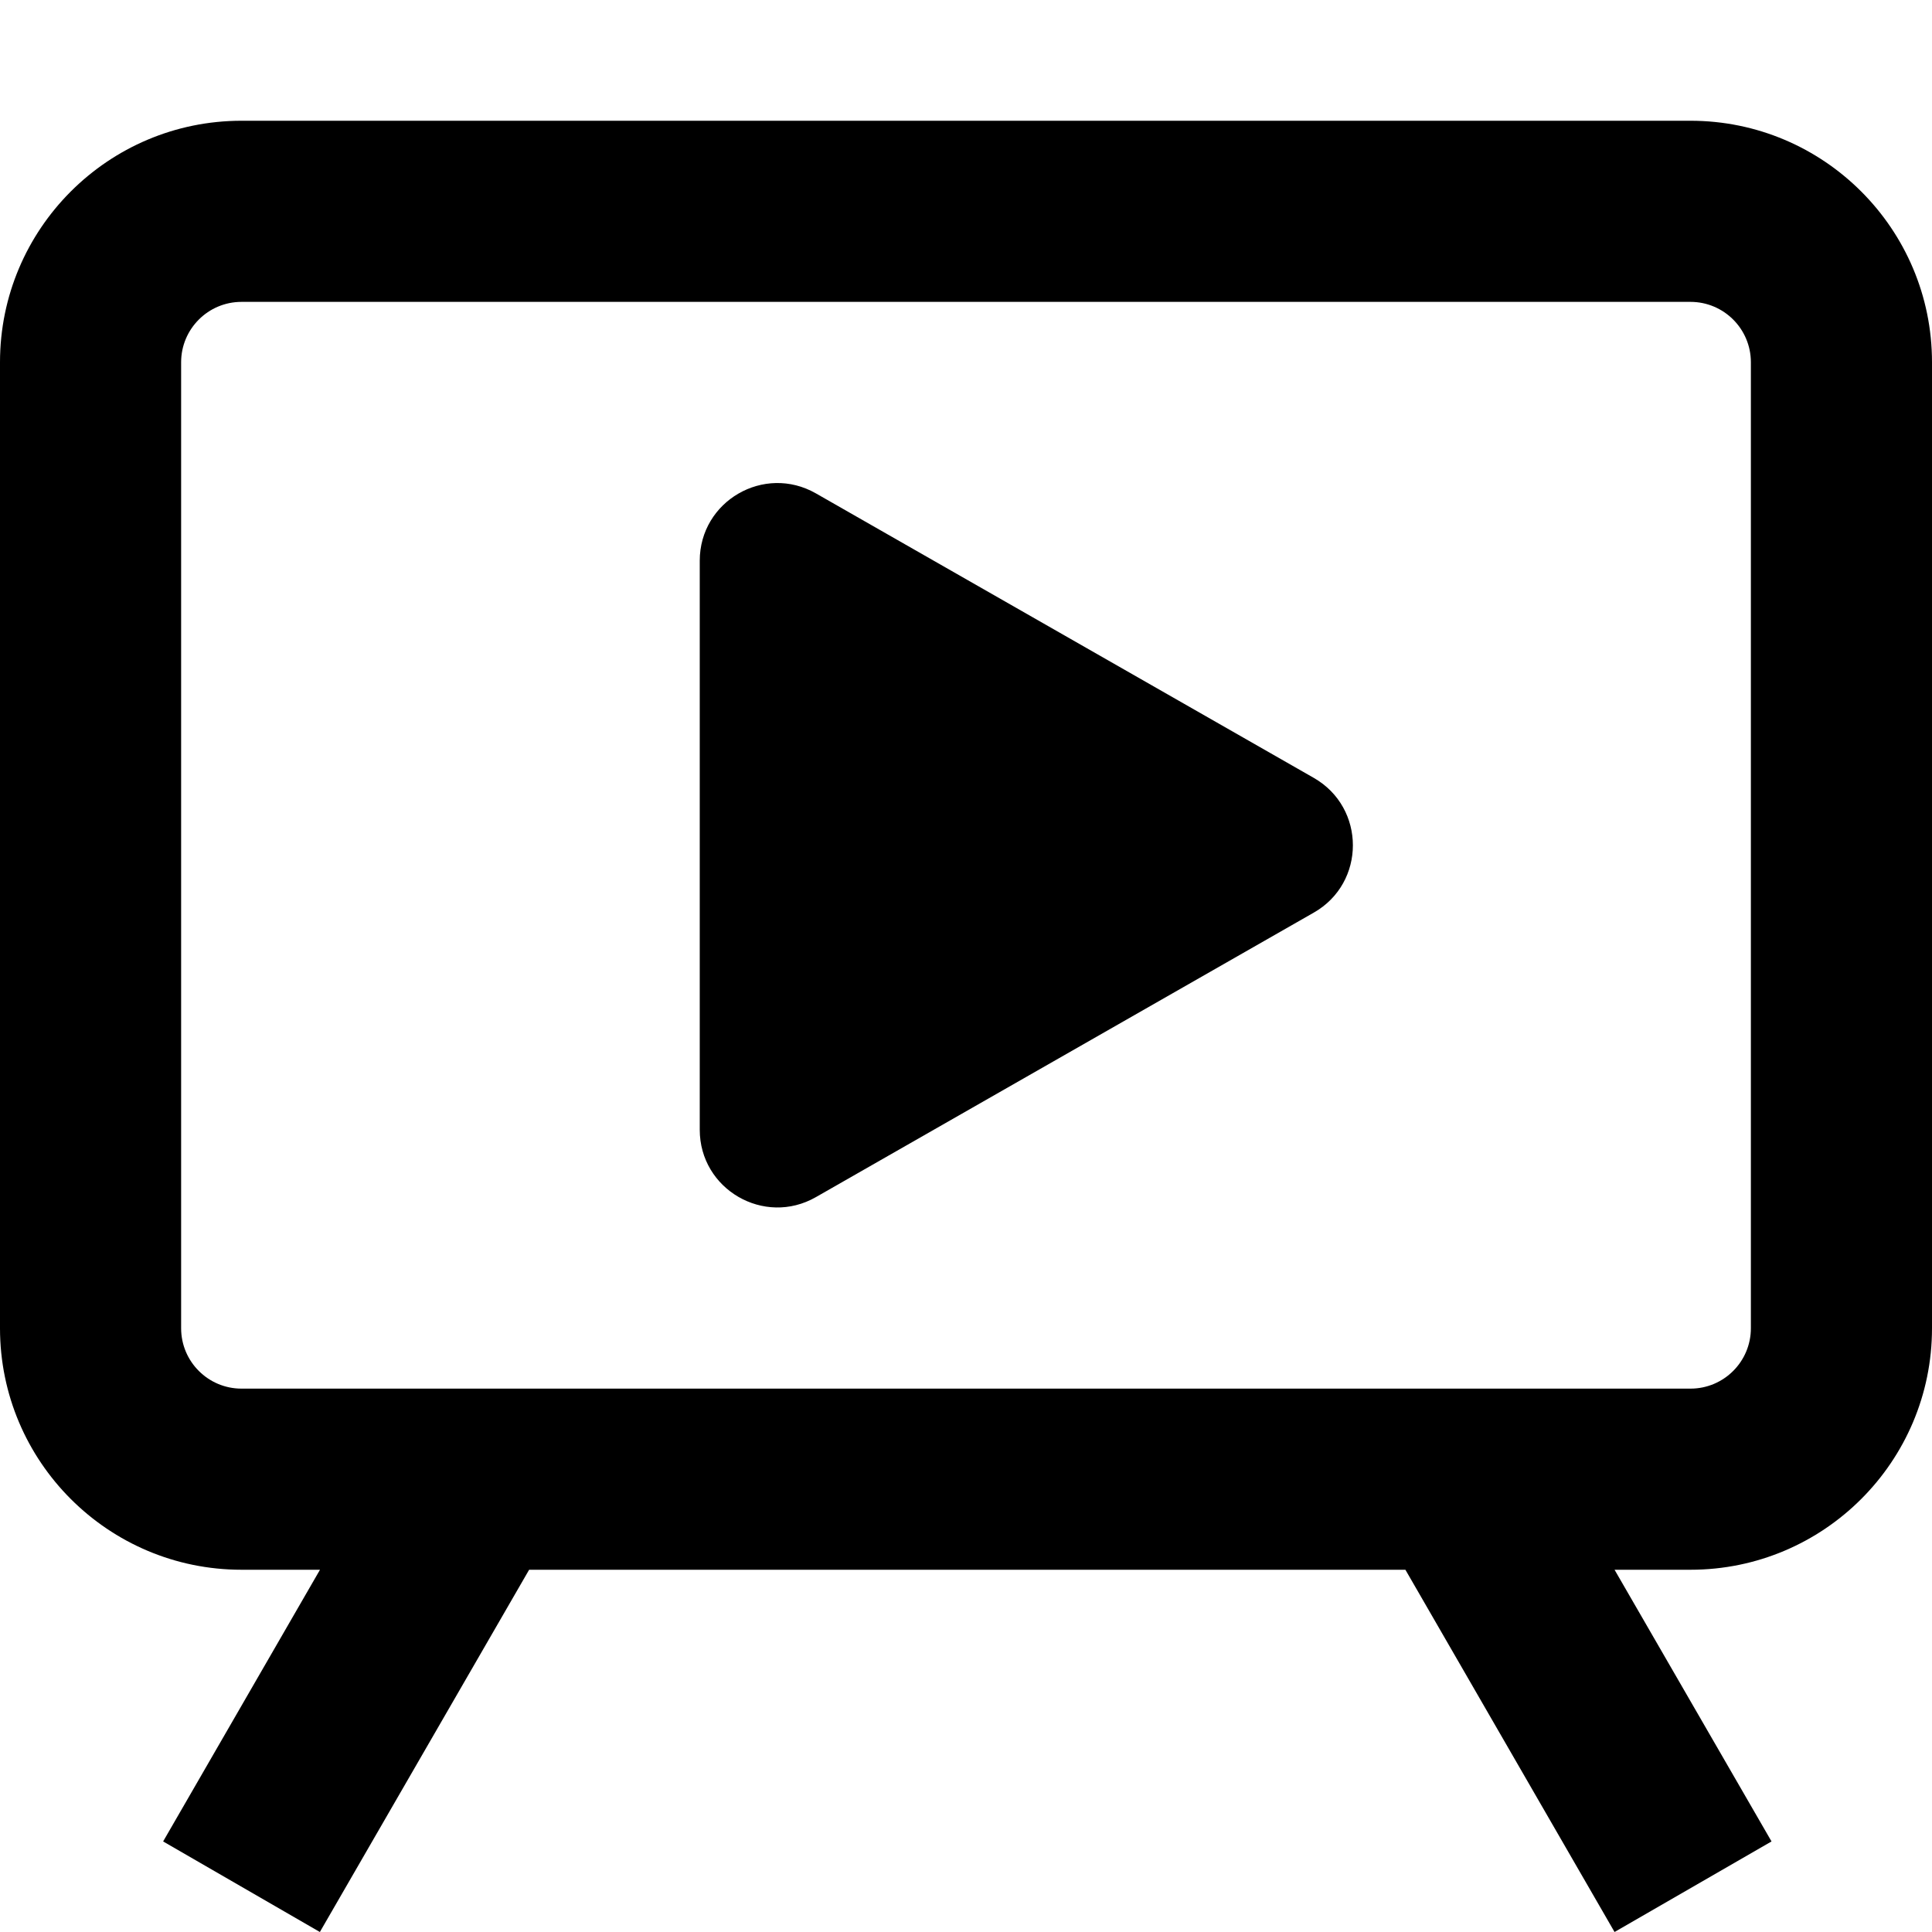
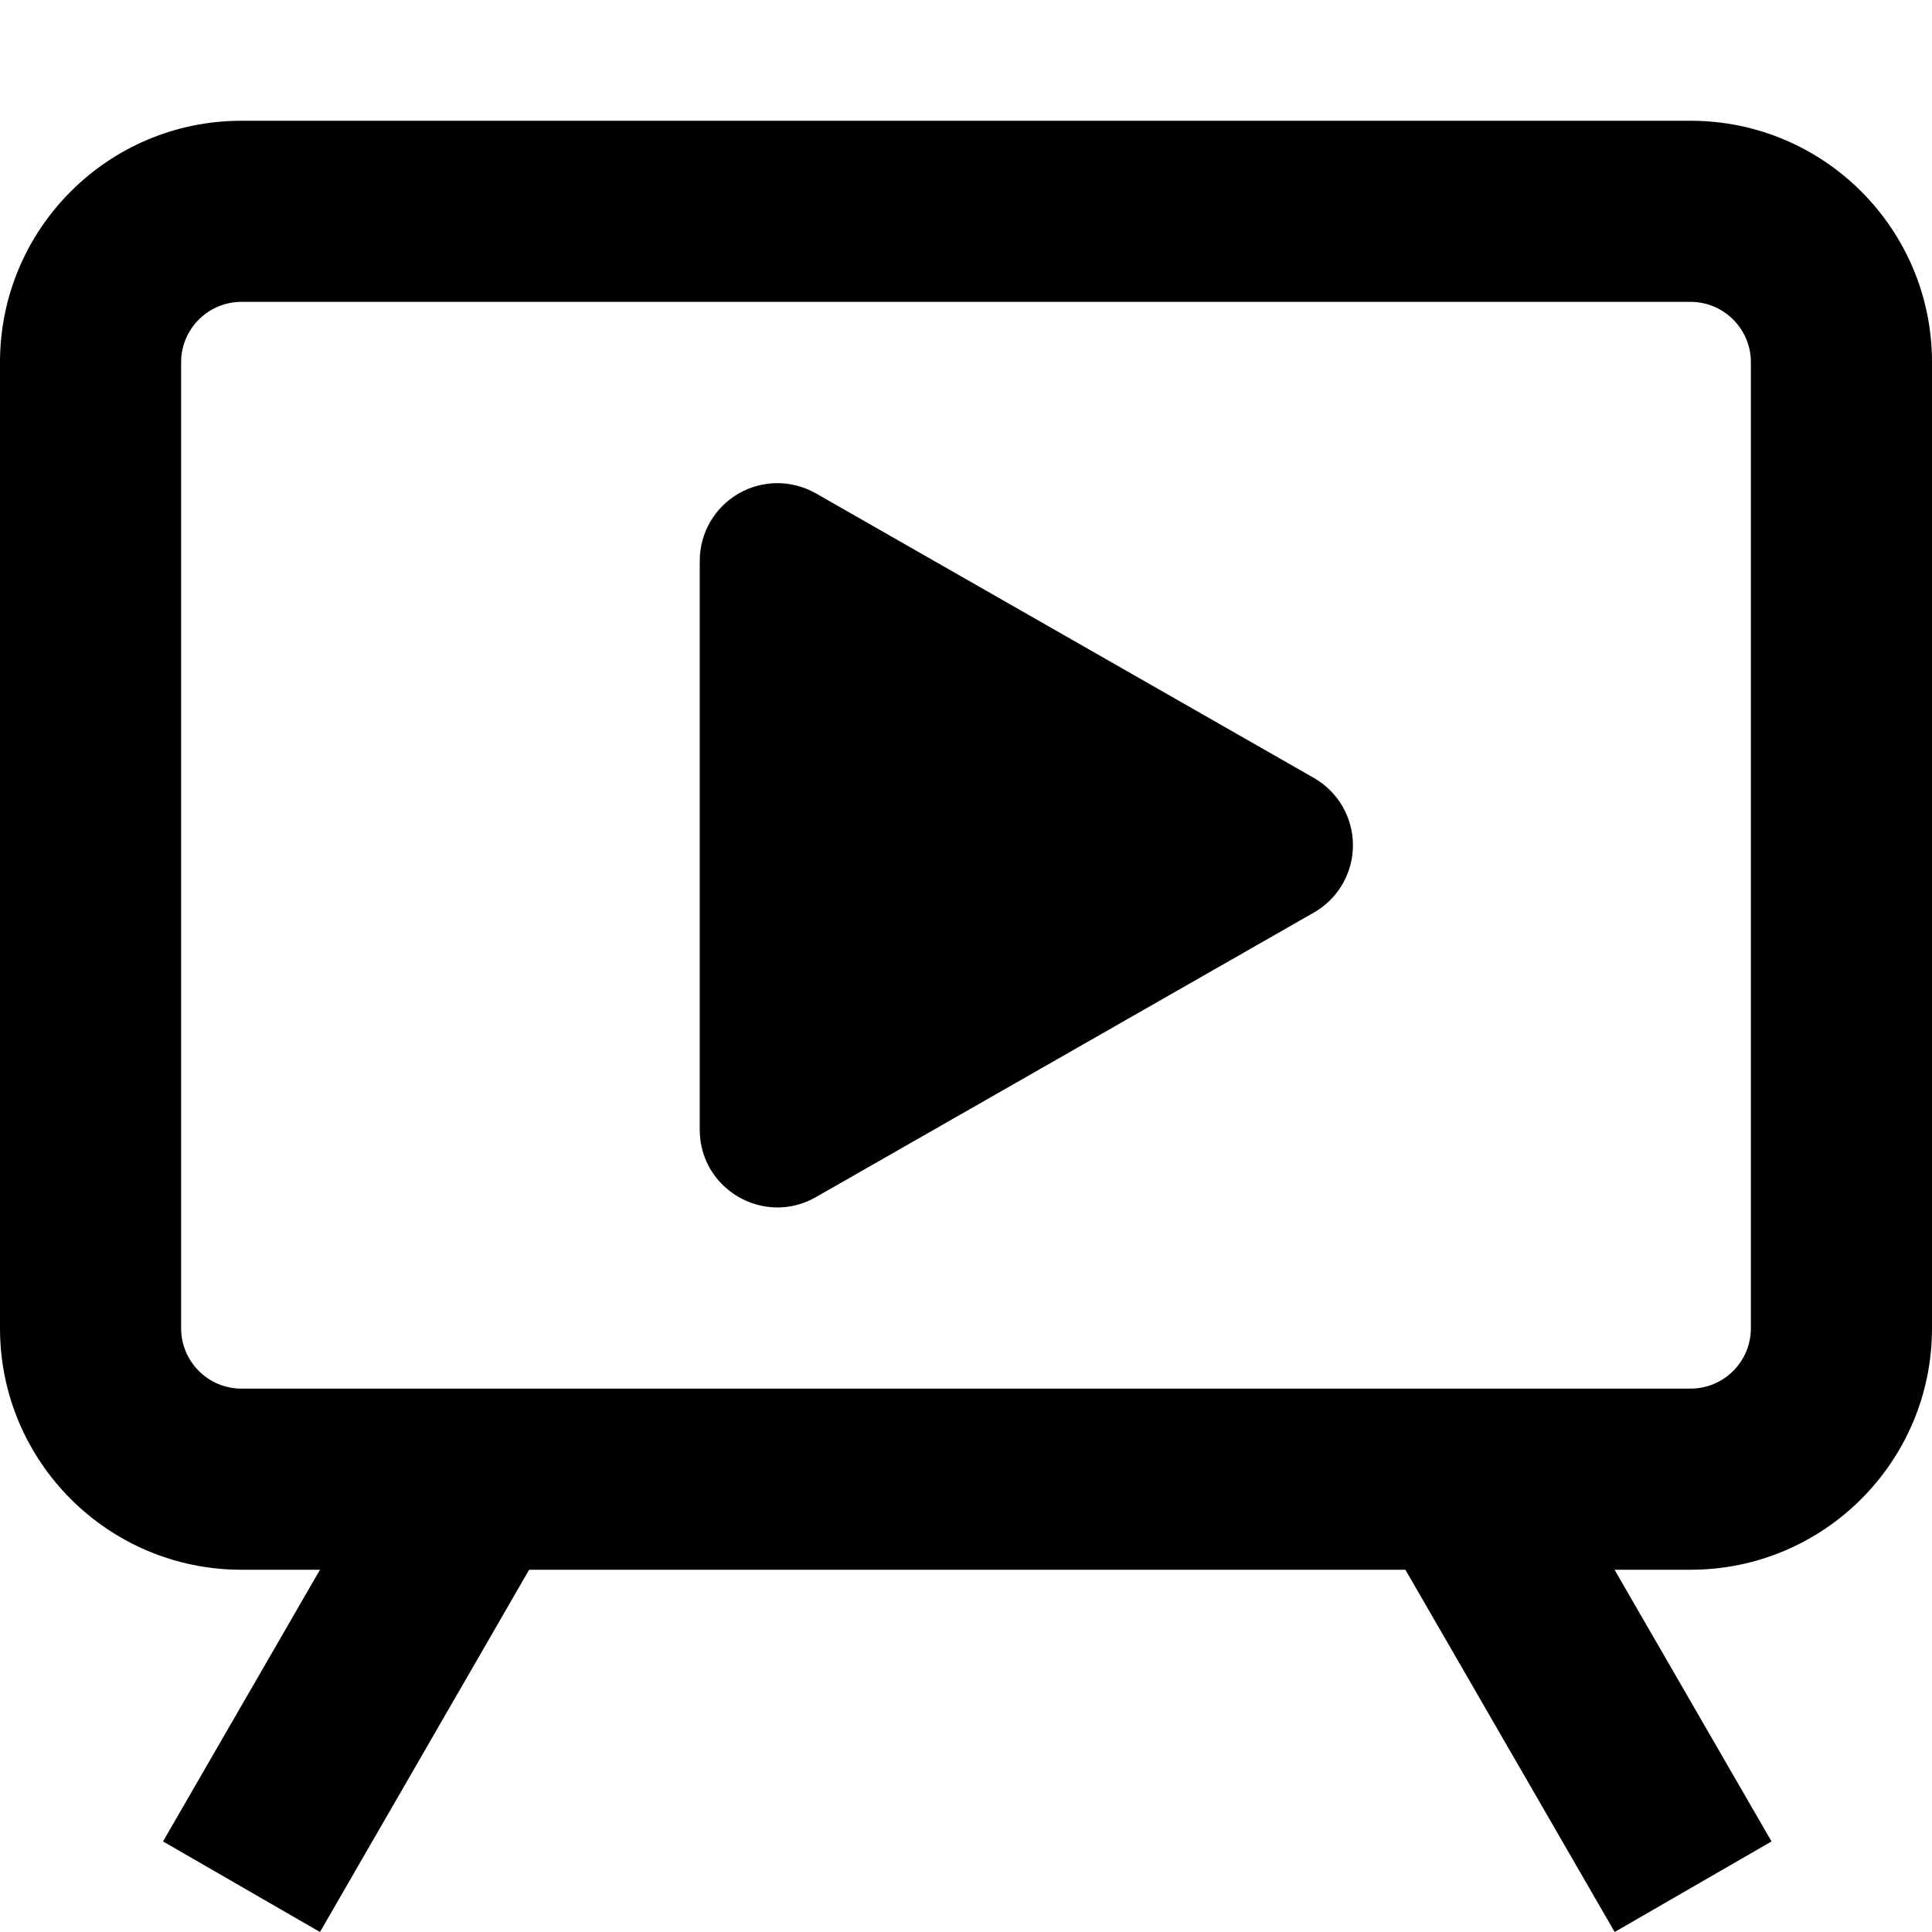
- <svg xmlns="http://www.w3.org/2000/svg" width="16" height="16" viewBox="0 0 16 16" fill="none">
-   <path d="M1.5 3C1.5 2.724 1.724 2.5 2 2.5H14C14.276 2.5 14.5 2.724 14.5 3V11C14.5 11.276 14.276 11.5 14 11.5H2C1.724 11.5 1.5 11.276 1.5 11V3ZM2 1C0.896 1 0 1.896 0 3V11C0 12.104 0.896 13 2 13H2.65L1.351 15.25L2.649 16L4.382 13H11.639L13.371 16L14.671 15.25L13.371 13H14C15.104 13 16 12.104 16 11V3C16 1.896 15.104 1 14 1H2ZM5.795 4.644V9.356C5.795 9.85 6.329 10.159 6.757 9.914L10.88 7.558C11.312 7.312 11.312 6.689 10.88 6.442L6.757 4.086C6.328 3.841 5.795 4.15 5.795 4.644Z" fill="black" />
+ <svg xmlns="http://www.w3.org/2000/svg" width="16" height="16" fill="none" viewBox="0 0 16 16">
+   <path fill="#000" d="M1.5 3a.5.5 0 0 1 .5-.5h12a.5.5 0 0 1 .5.5v8a.5.5 0 0 1-.5.5H2a.5.5 0 0 1-.5-.5zM2 1a2 2 0 0 0-2 2v8a2 2 0 0 0 2 2h.65l-1.3 2.25 1.3.75 1.732-3h7.257l1.733 3 1.299-.75-1.3-2.25H14a2 2 0 0 0 2-2V3a2 2 0 0 0-2-2zm3.795 3.644v4.712c0 .494.534.803.962.558l4.123-2.356a.642.642 0 0 0 0-1.116L6.757 4.086a.643.643 0 0 0-.962.558" />
</svg>
